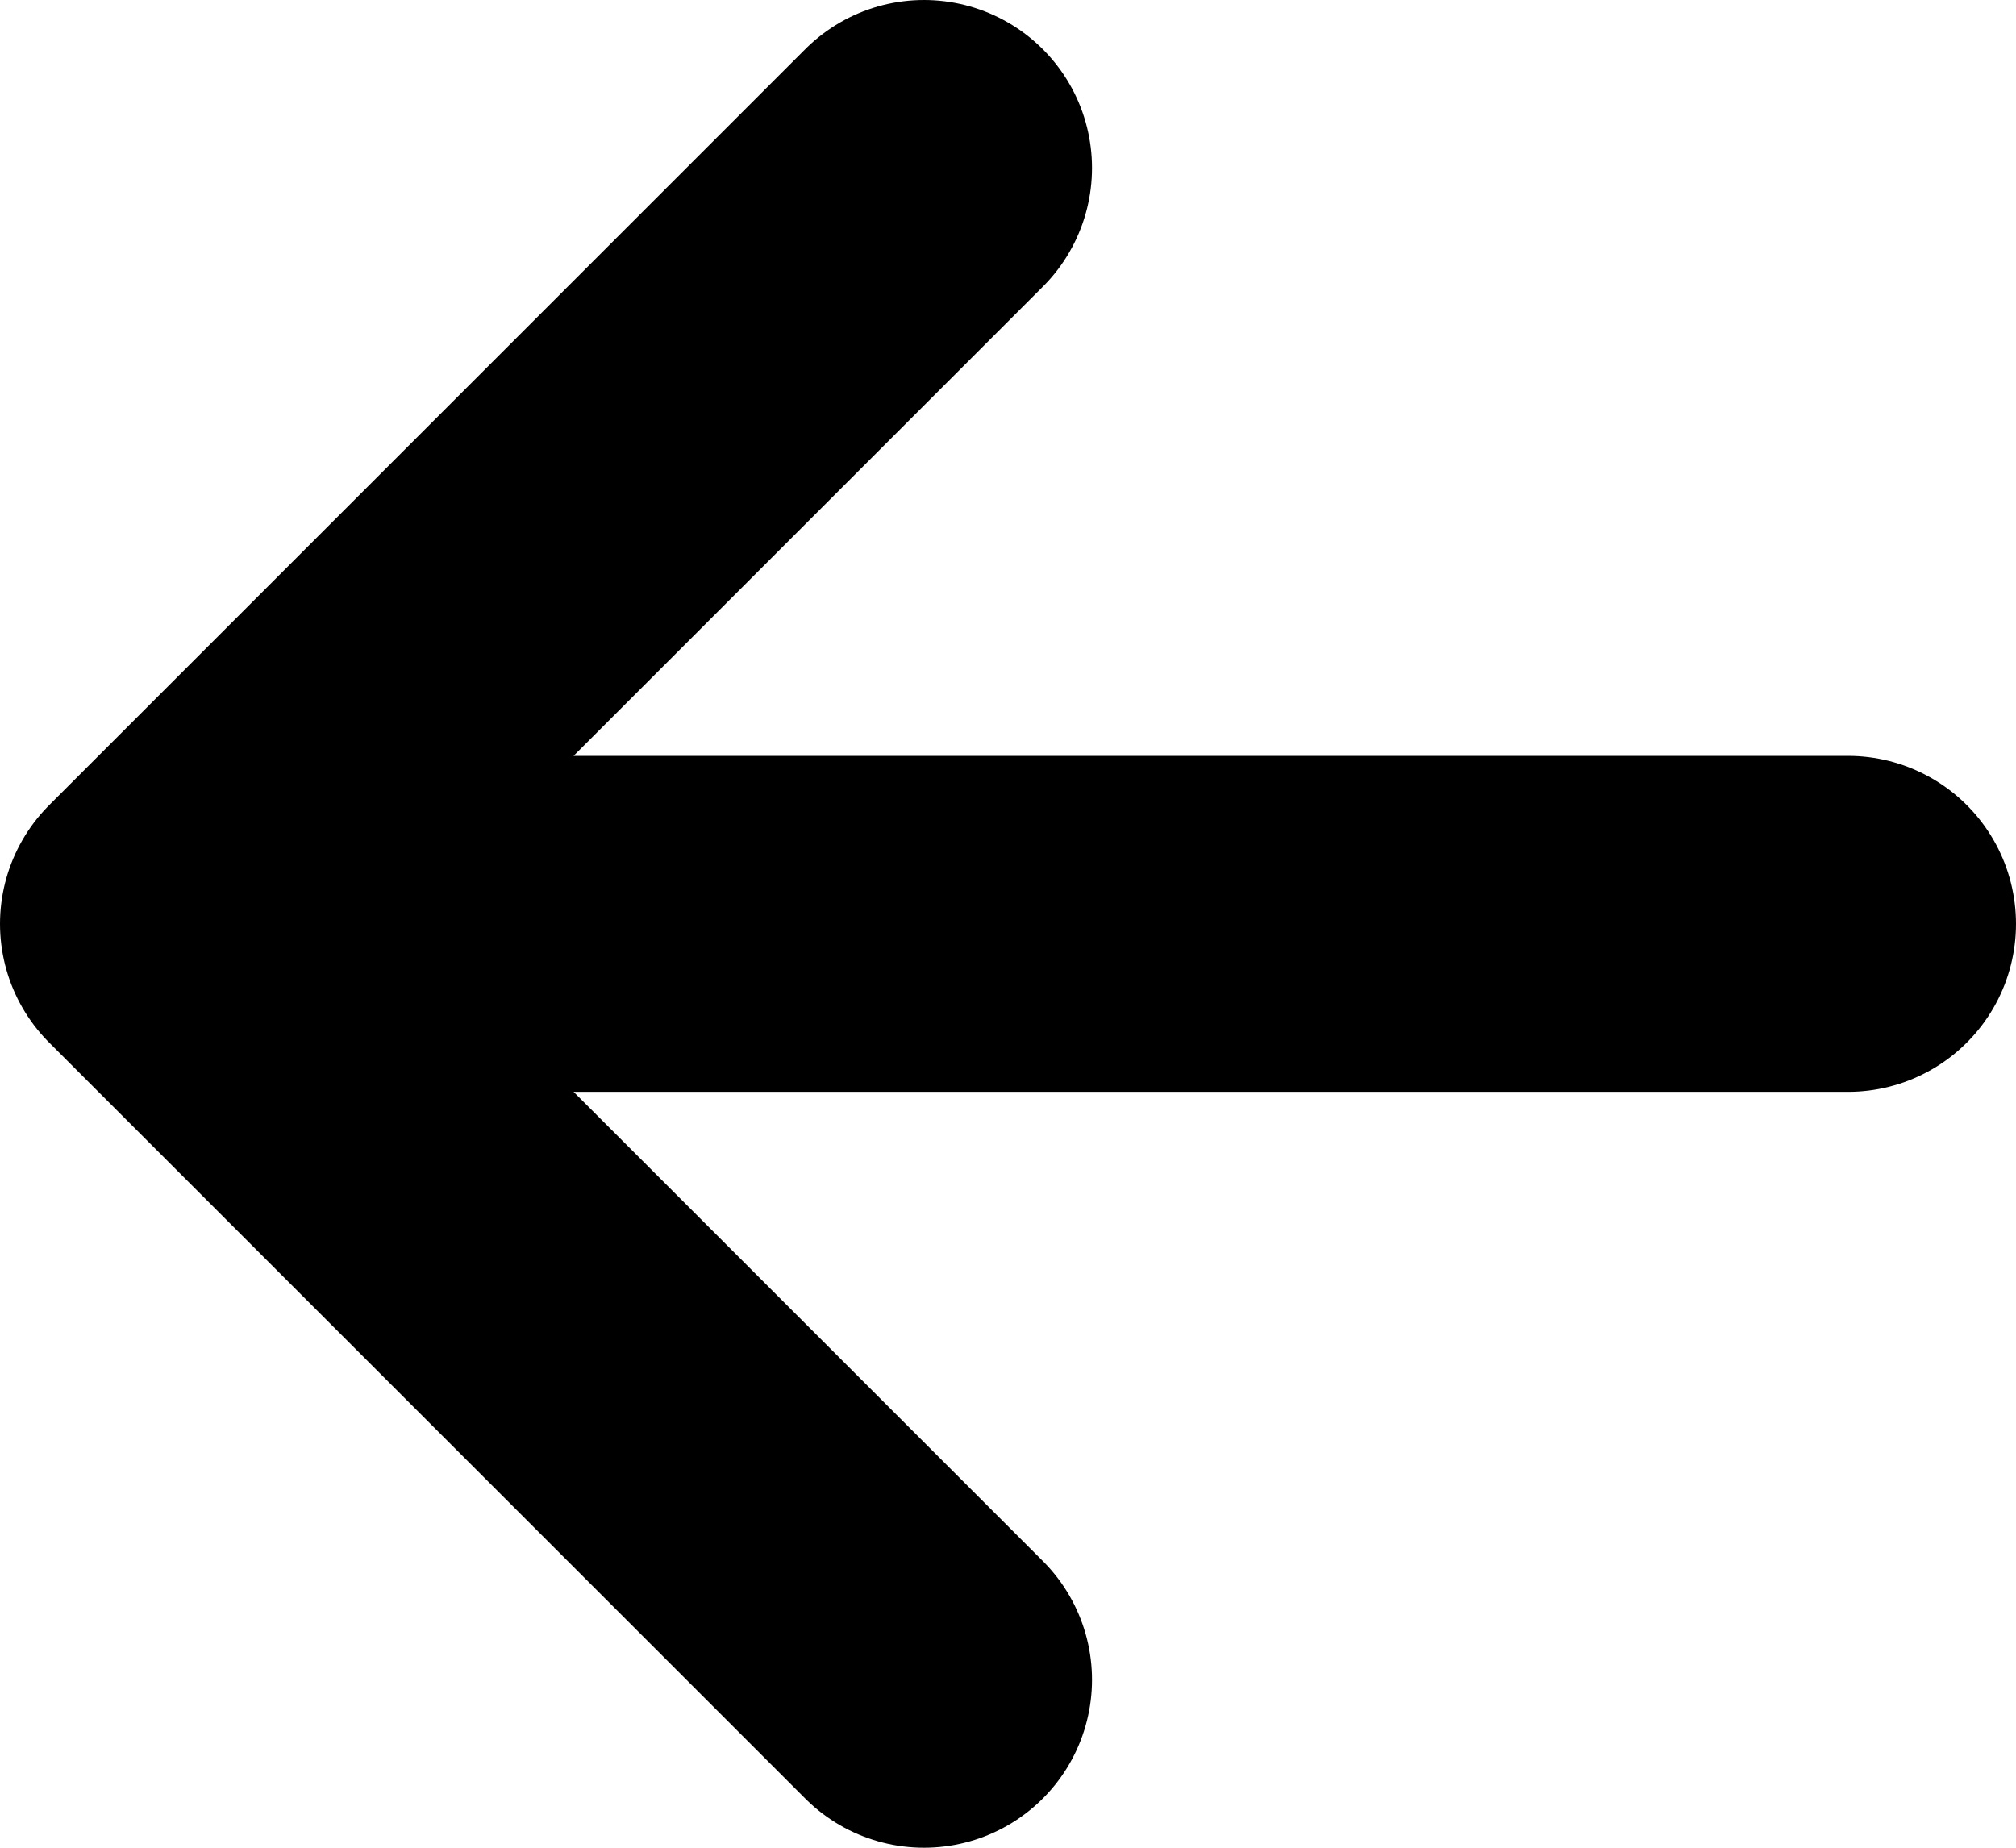
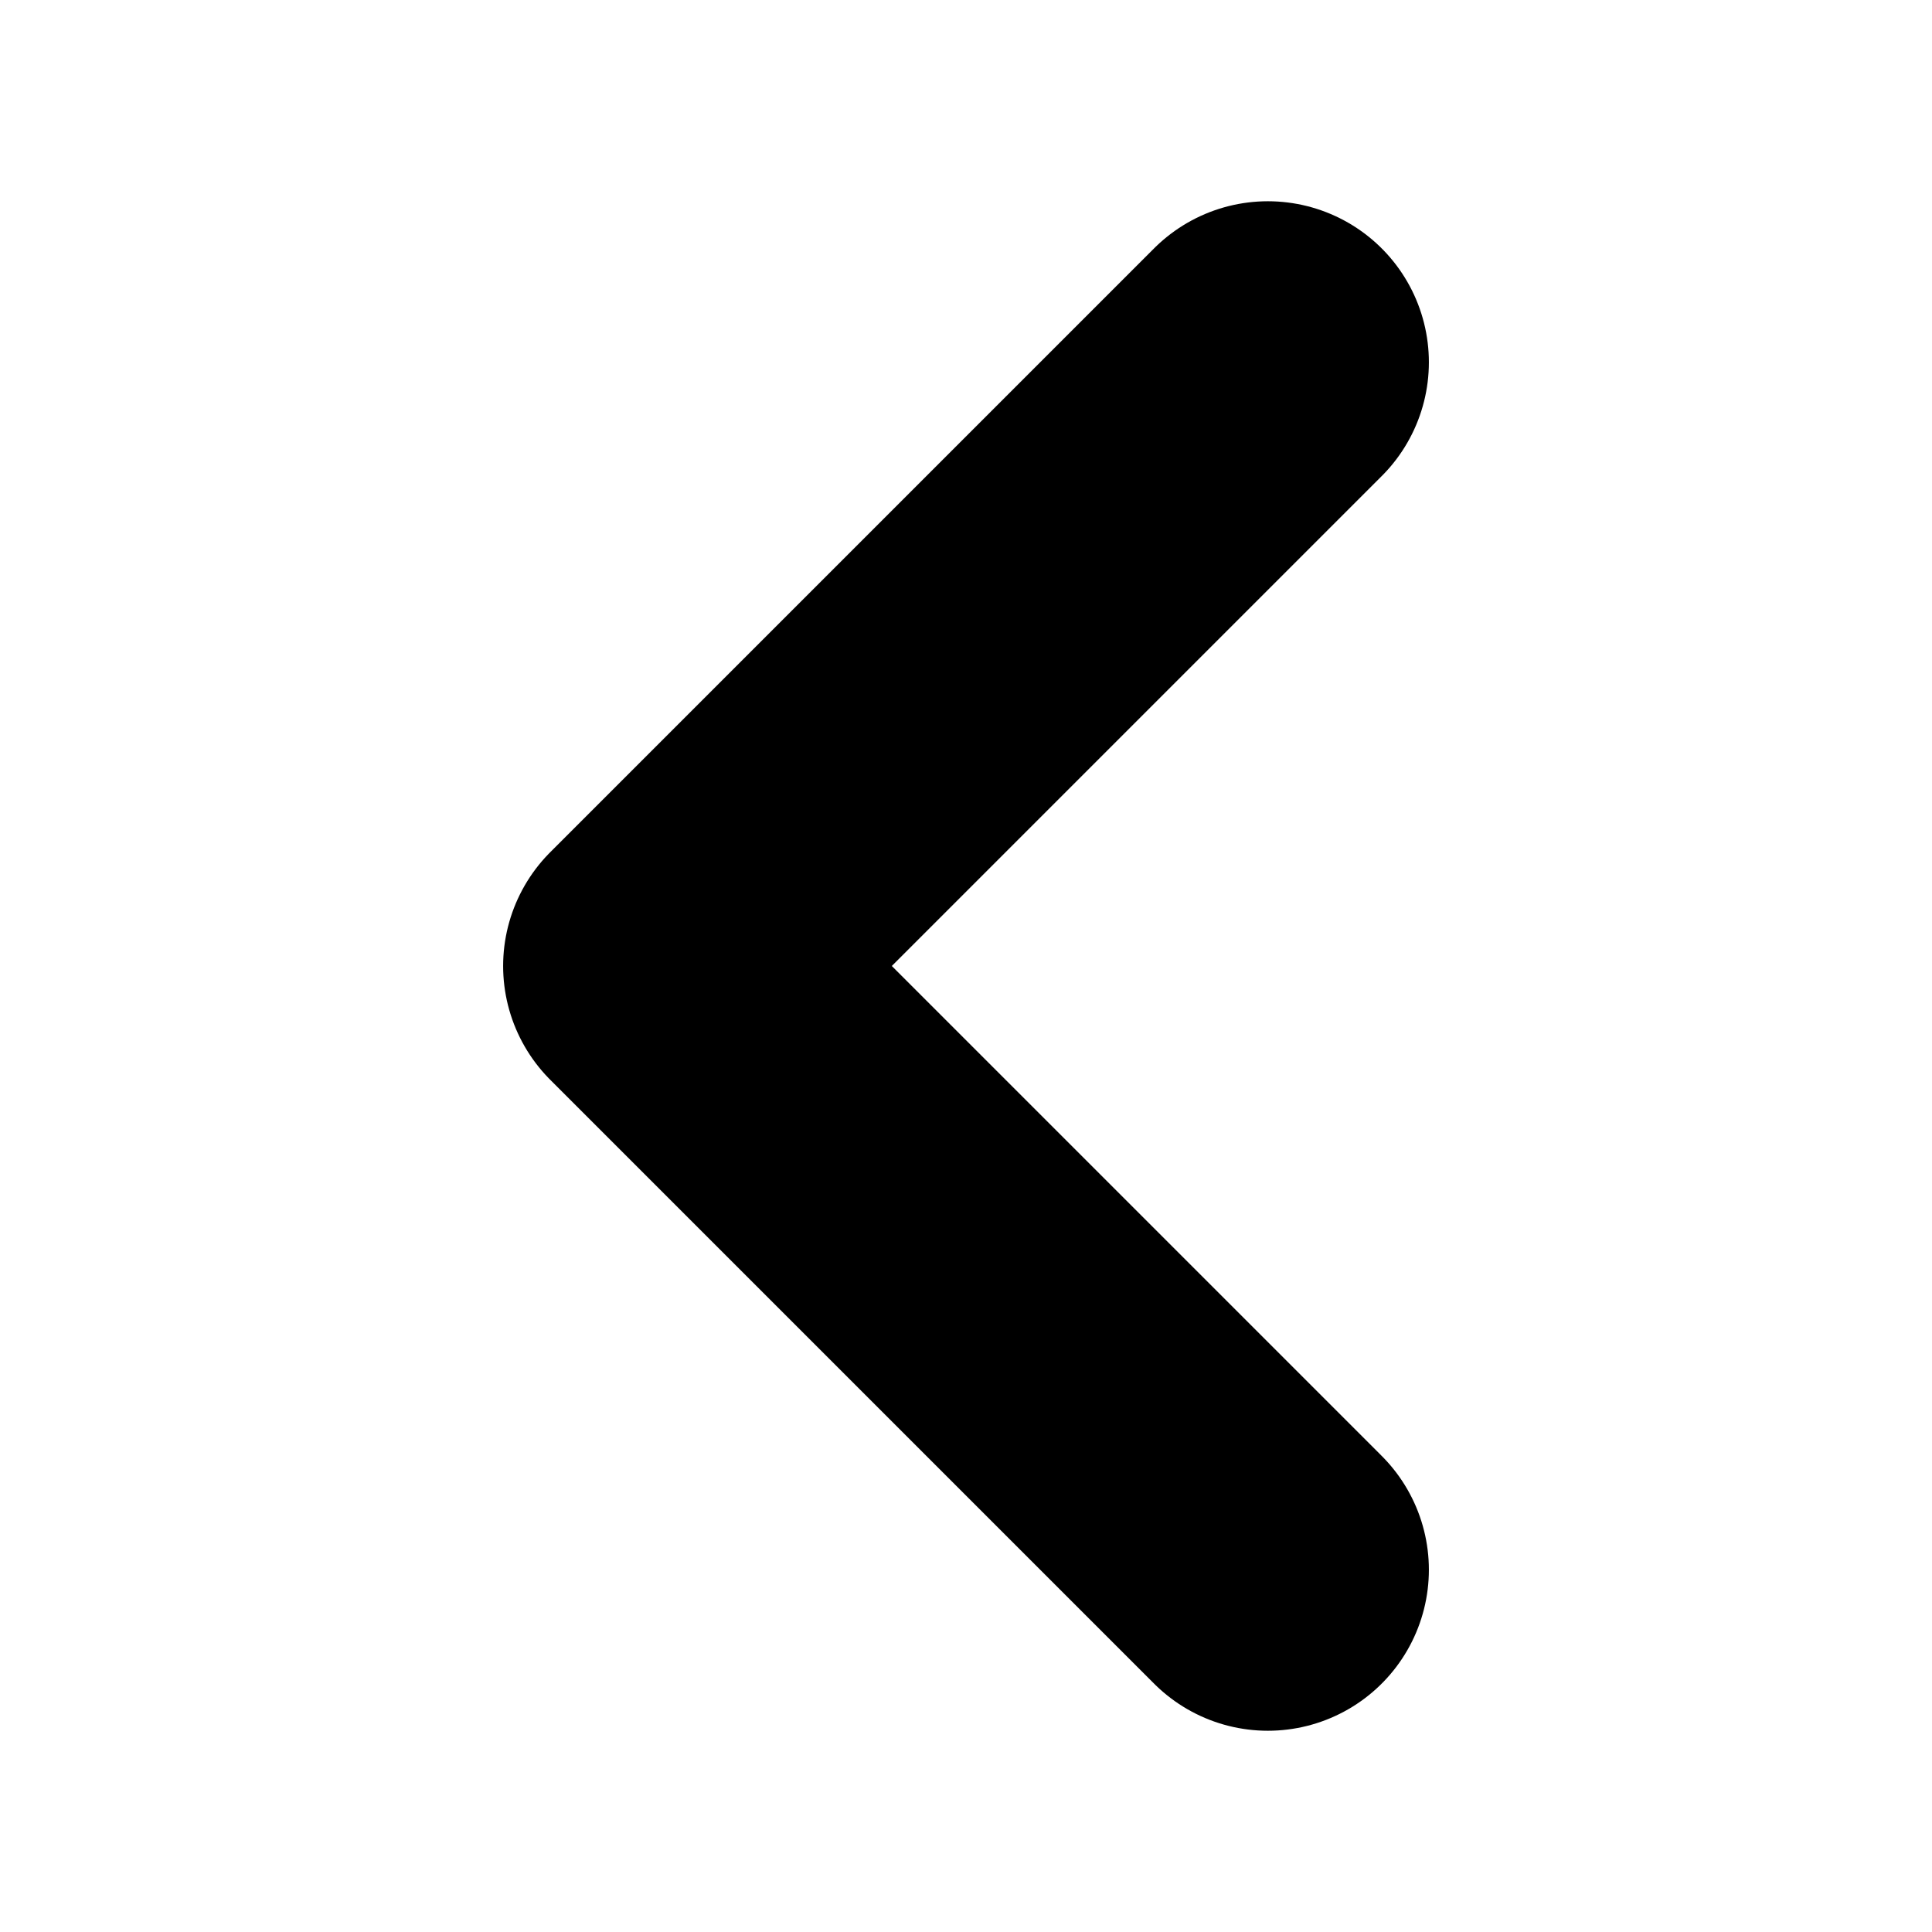
- <svg xmlns="http://www.w3.org/2000/svg" viewBox="0 0 24 22" fill="none">
-   <path d="M22 11H2M2 11L11 20M2 11L11 2" stroke="currentColor" stroke-width="4" stroke-linecap="round" stroke-linejoin="round" />
+ <svg xmlns="http://www.w3.org/2000/svg" viewBox="0 0 24 24" fill="none">
+   <path d="M15.75 19.5L8.25 12L15.75 4.5" stroke="currentColor" stroke-width="4" stroke-linecap="round" stroke-linejoin="round" />
</svg>
